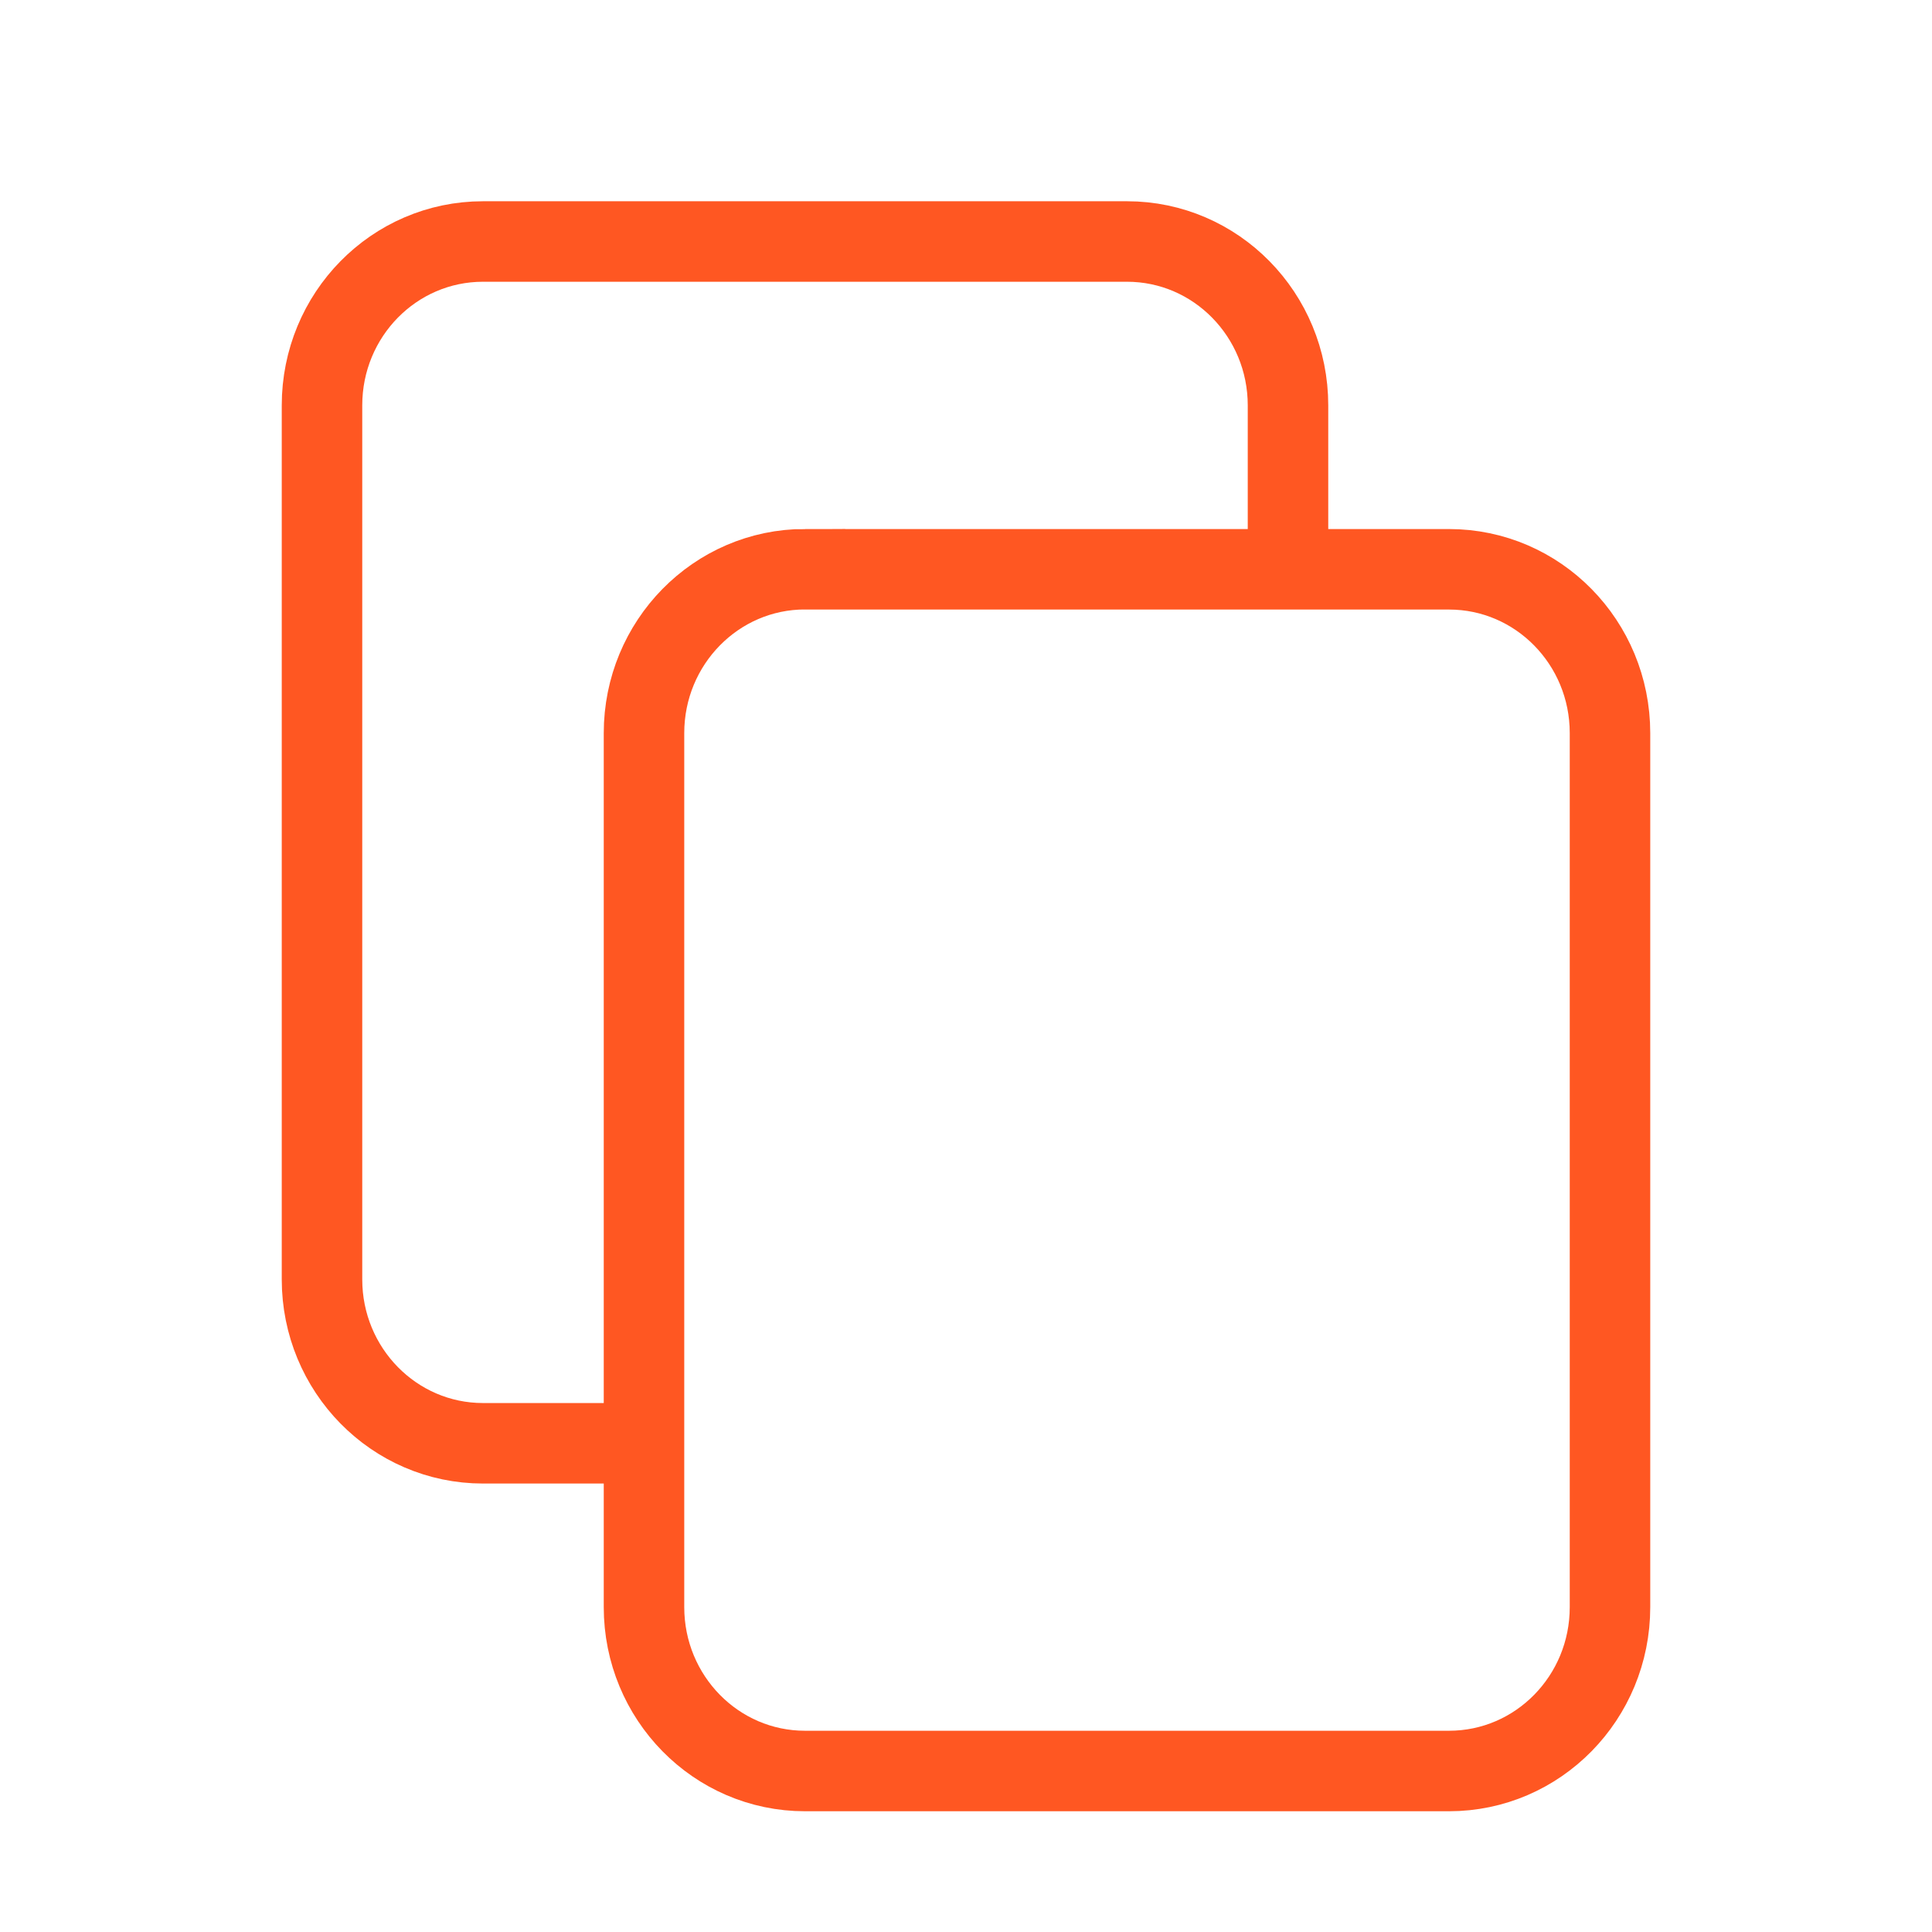
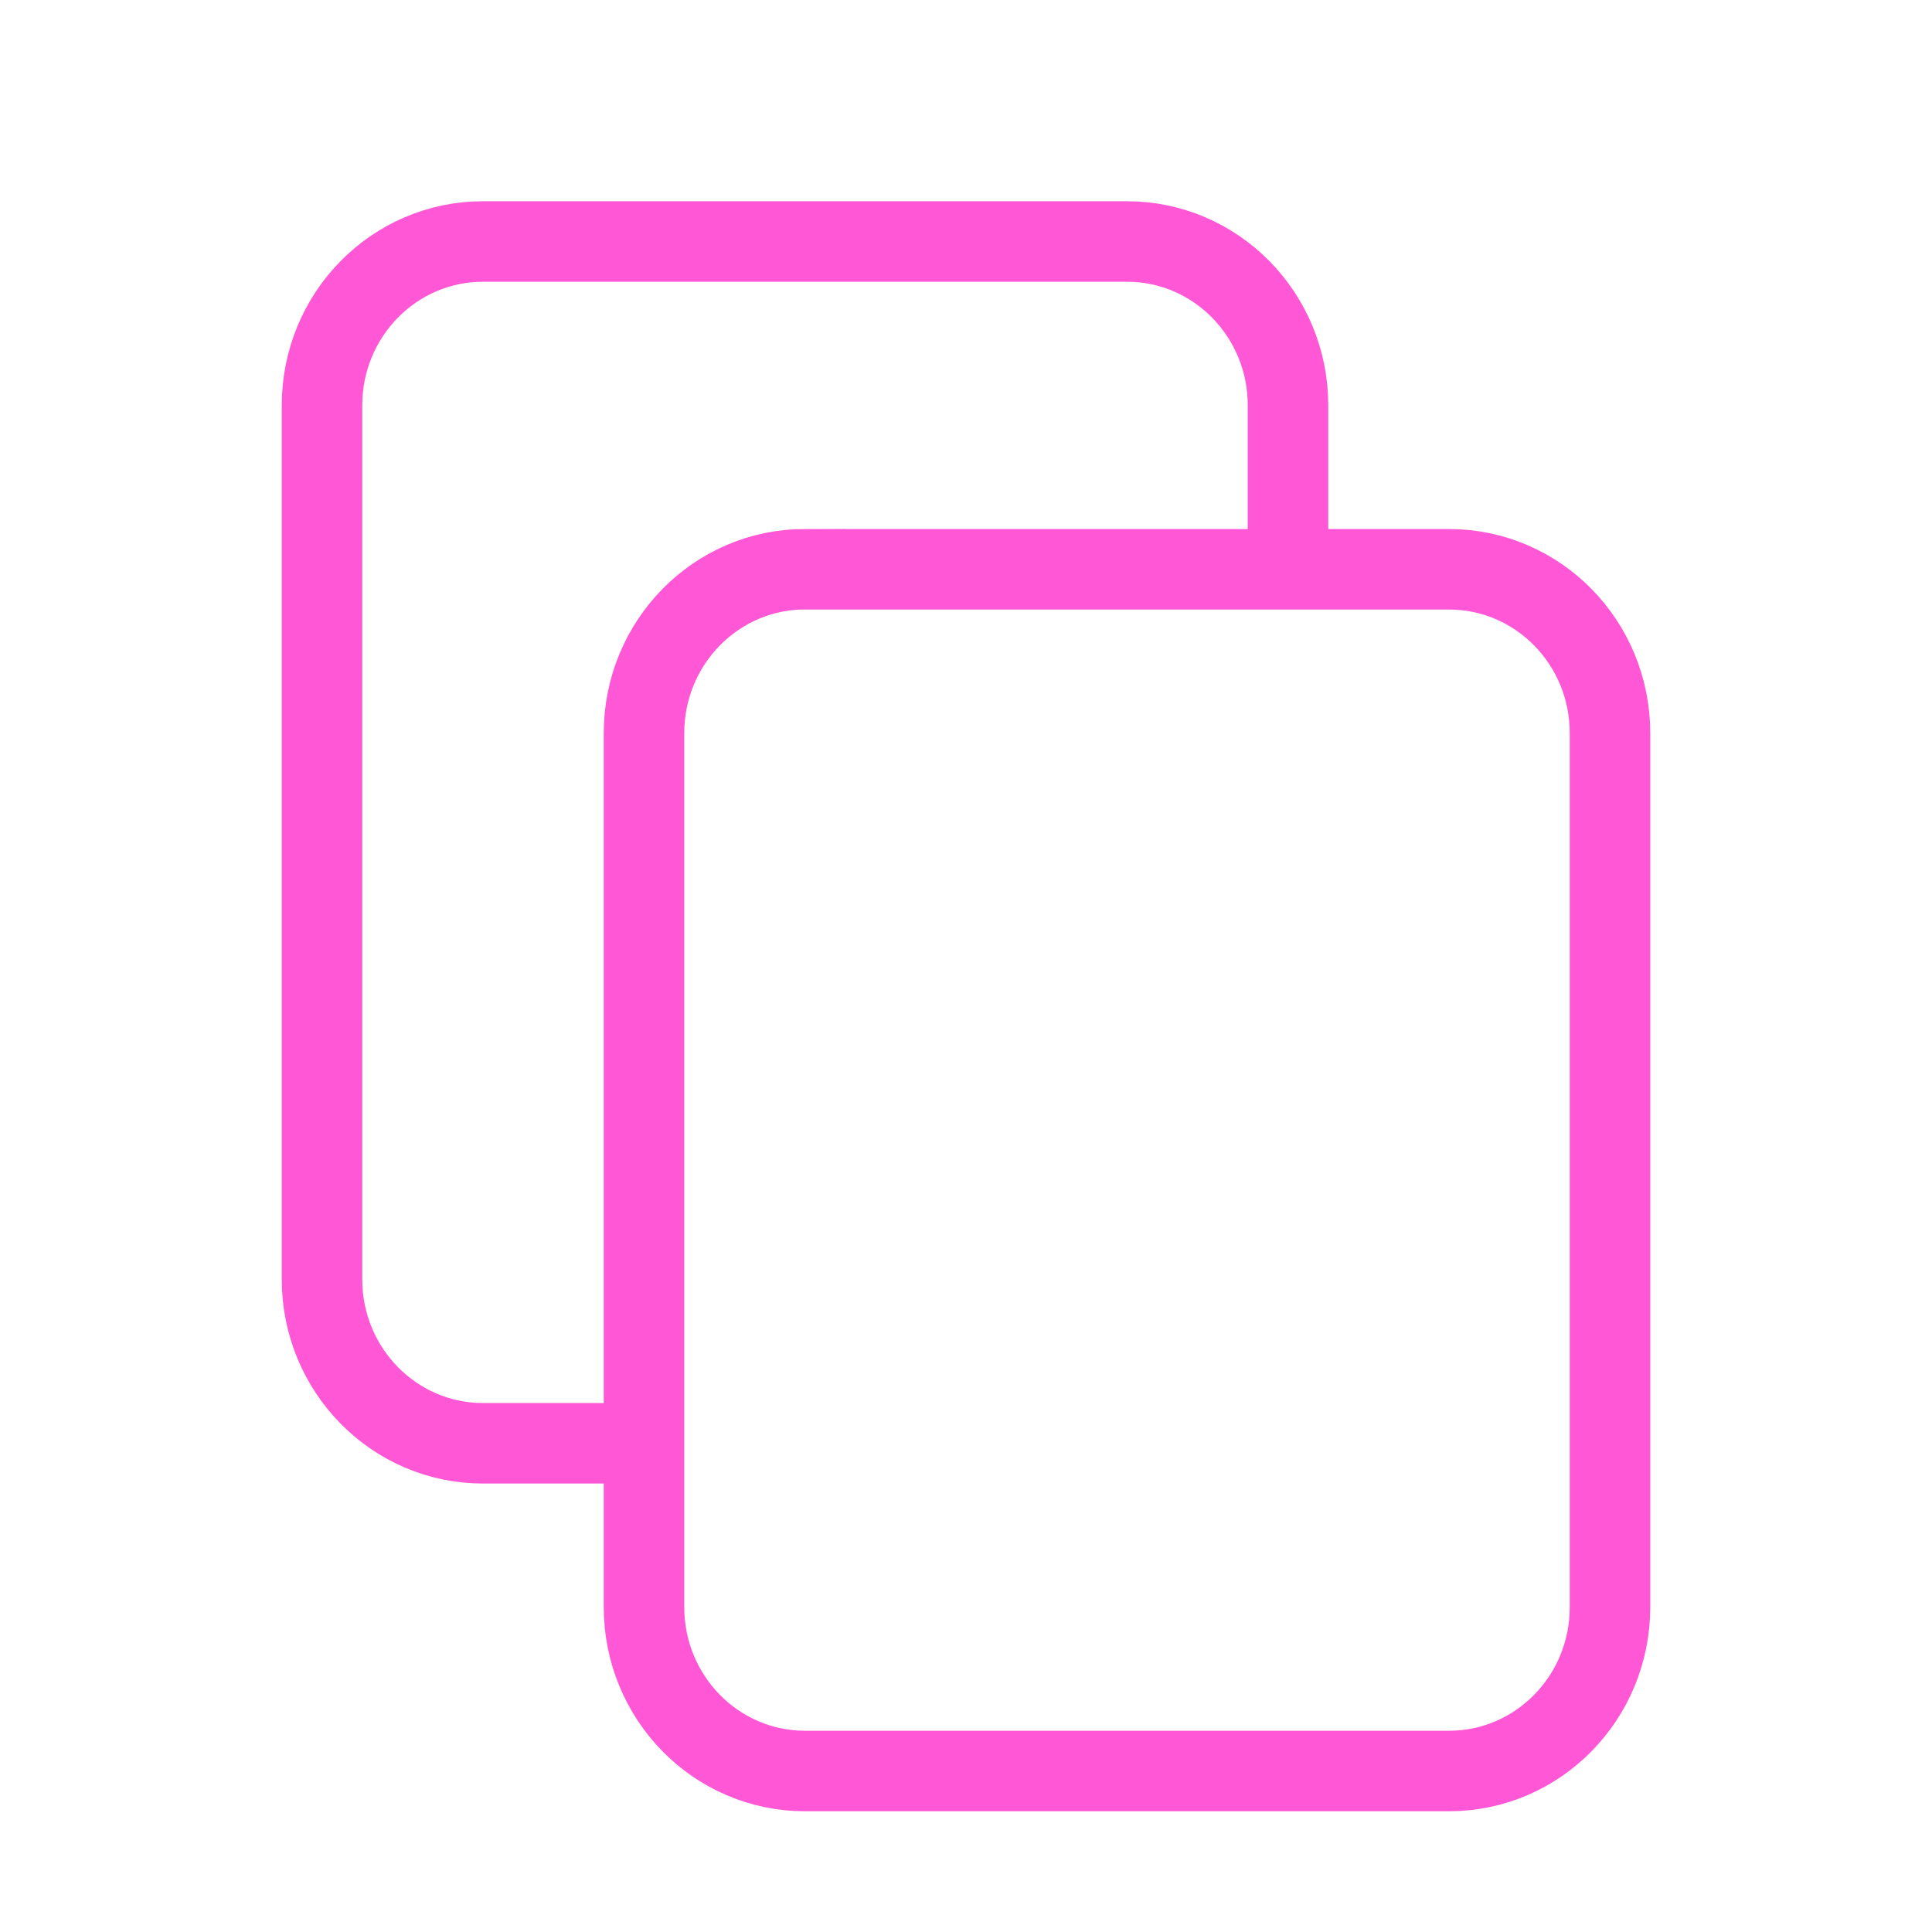
- <svg xmlns="http://www.w3.org/2000/svg" fill="none" shapeRendering="geometricPrecision" stroke="#FF5722" strokeLinecap="round" strokeLinejoin="round" strokeWidth="1.5" viewBox="0 0 24 24" width="14" height="14" version="1.1" id="svg4">
+ <svg xmlns="http://www.w3.org/2000/svg" fill="none" shapeRendering="geometricPrecision" stroke="hsl(315, 100%, 67%)" strokeLinecap="round" strokeLinejoin="round" strokeWidth="1.5" viewBox="0 0 24 24" width="14" height="14" version="1.1" id="svg4">
  <defs id="defs8" />
  <path d="M8 17.929H6c-1.105 0-2-.912-2-2.036V5.036C4 3.91 4.895 3 6 3h8c1.105 0 2 .911 2 2.036v1.866m-6 .17h8c1.105 0 2 .91 2 2.035v10.857C20 21.09 19.105 22 18 22h-8c-1.105 0-2-.911-2-2.036V9.107c0-1.124.895-2.036 2-2.036z" id="path2" />
</svg>
